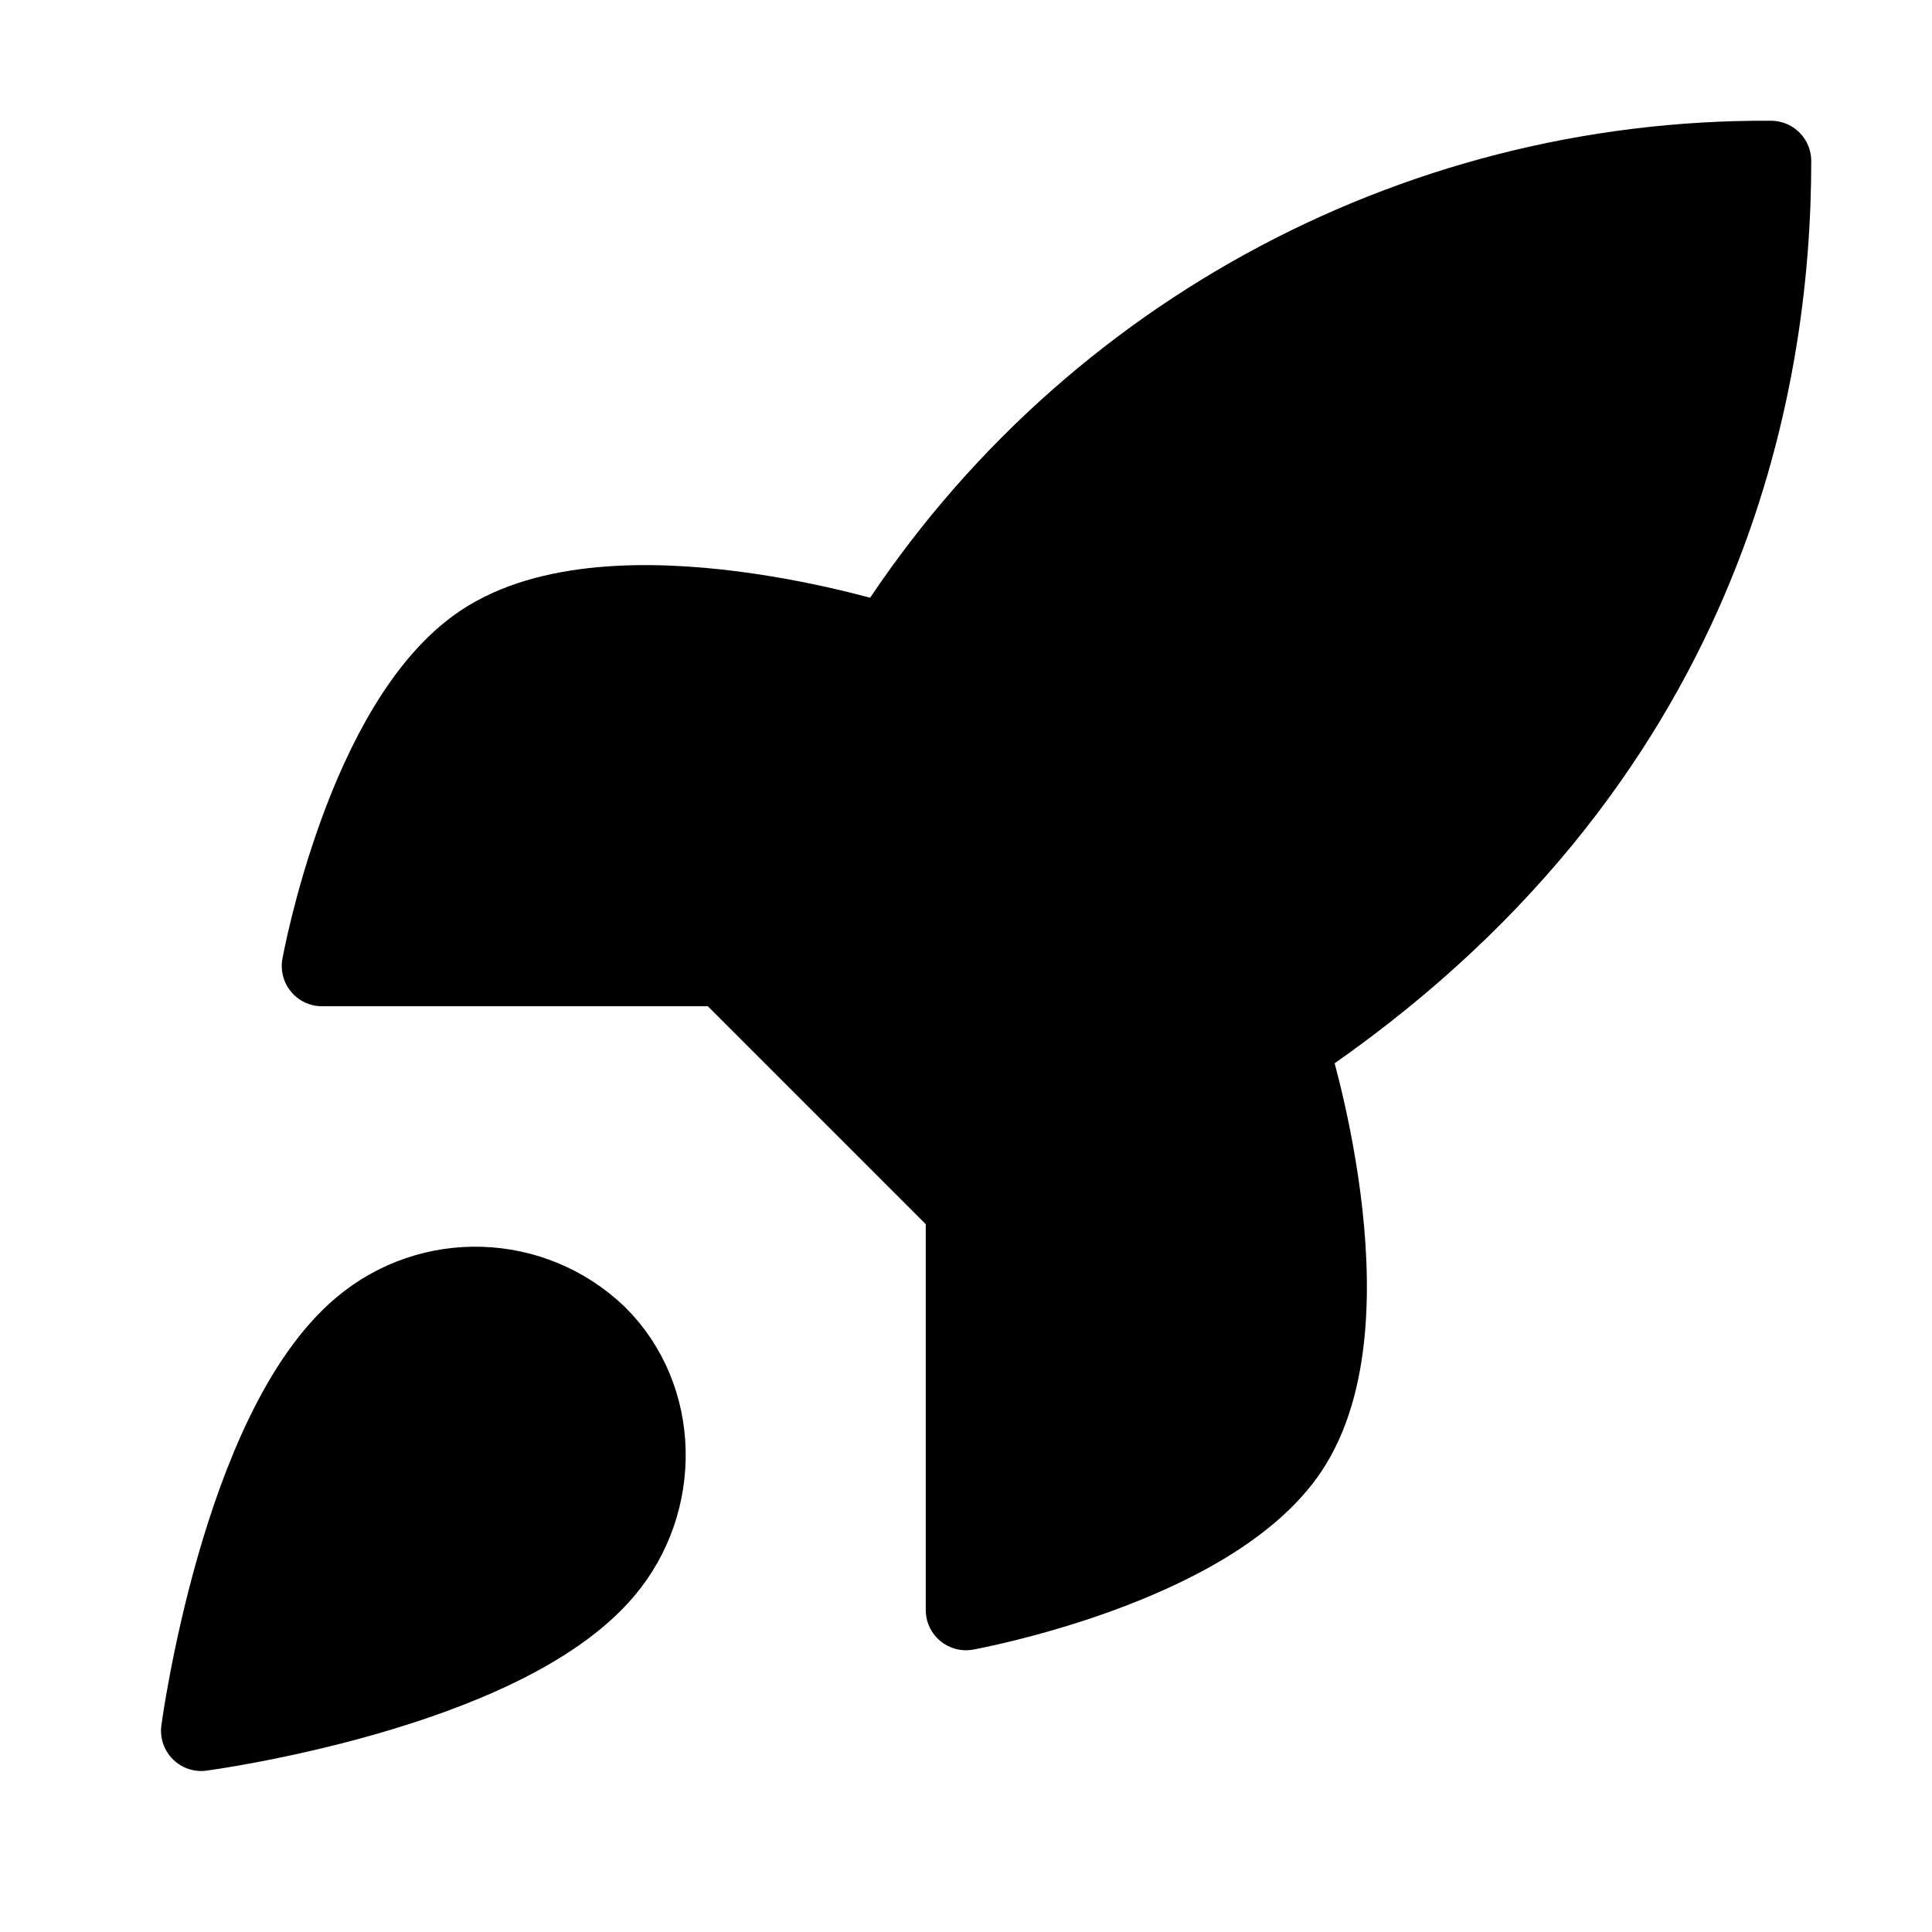
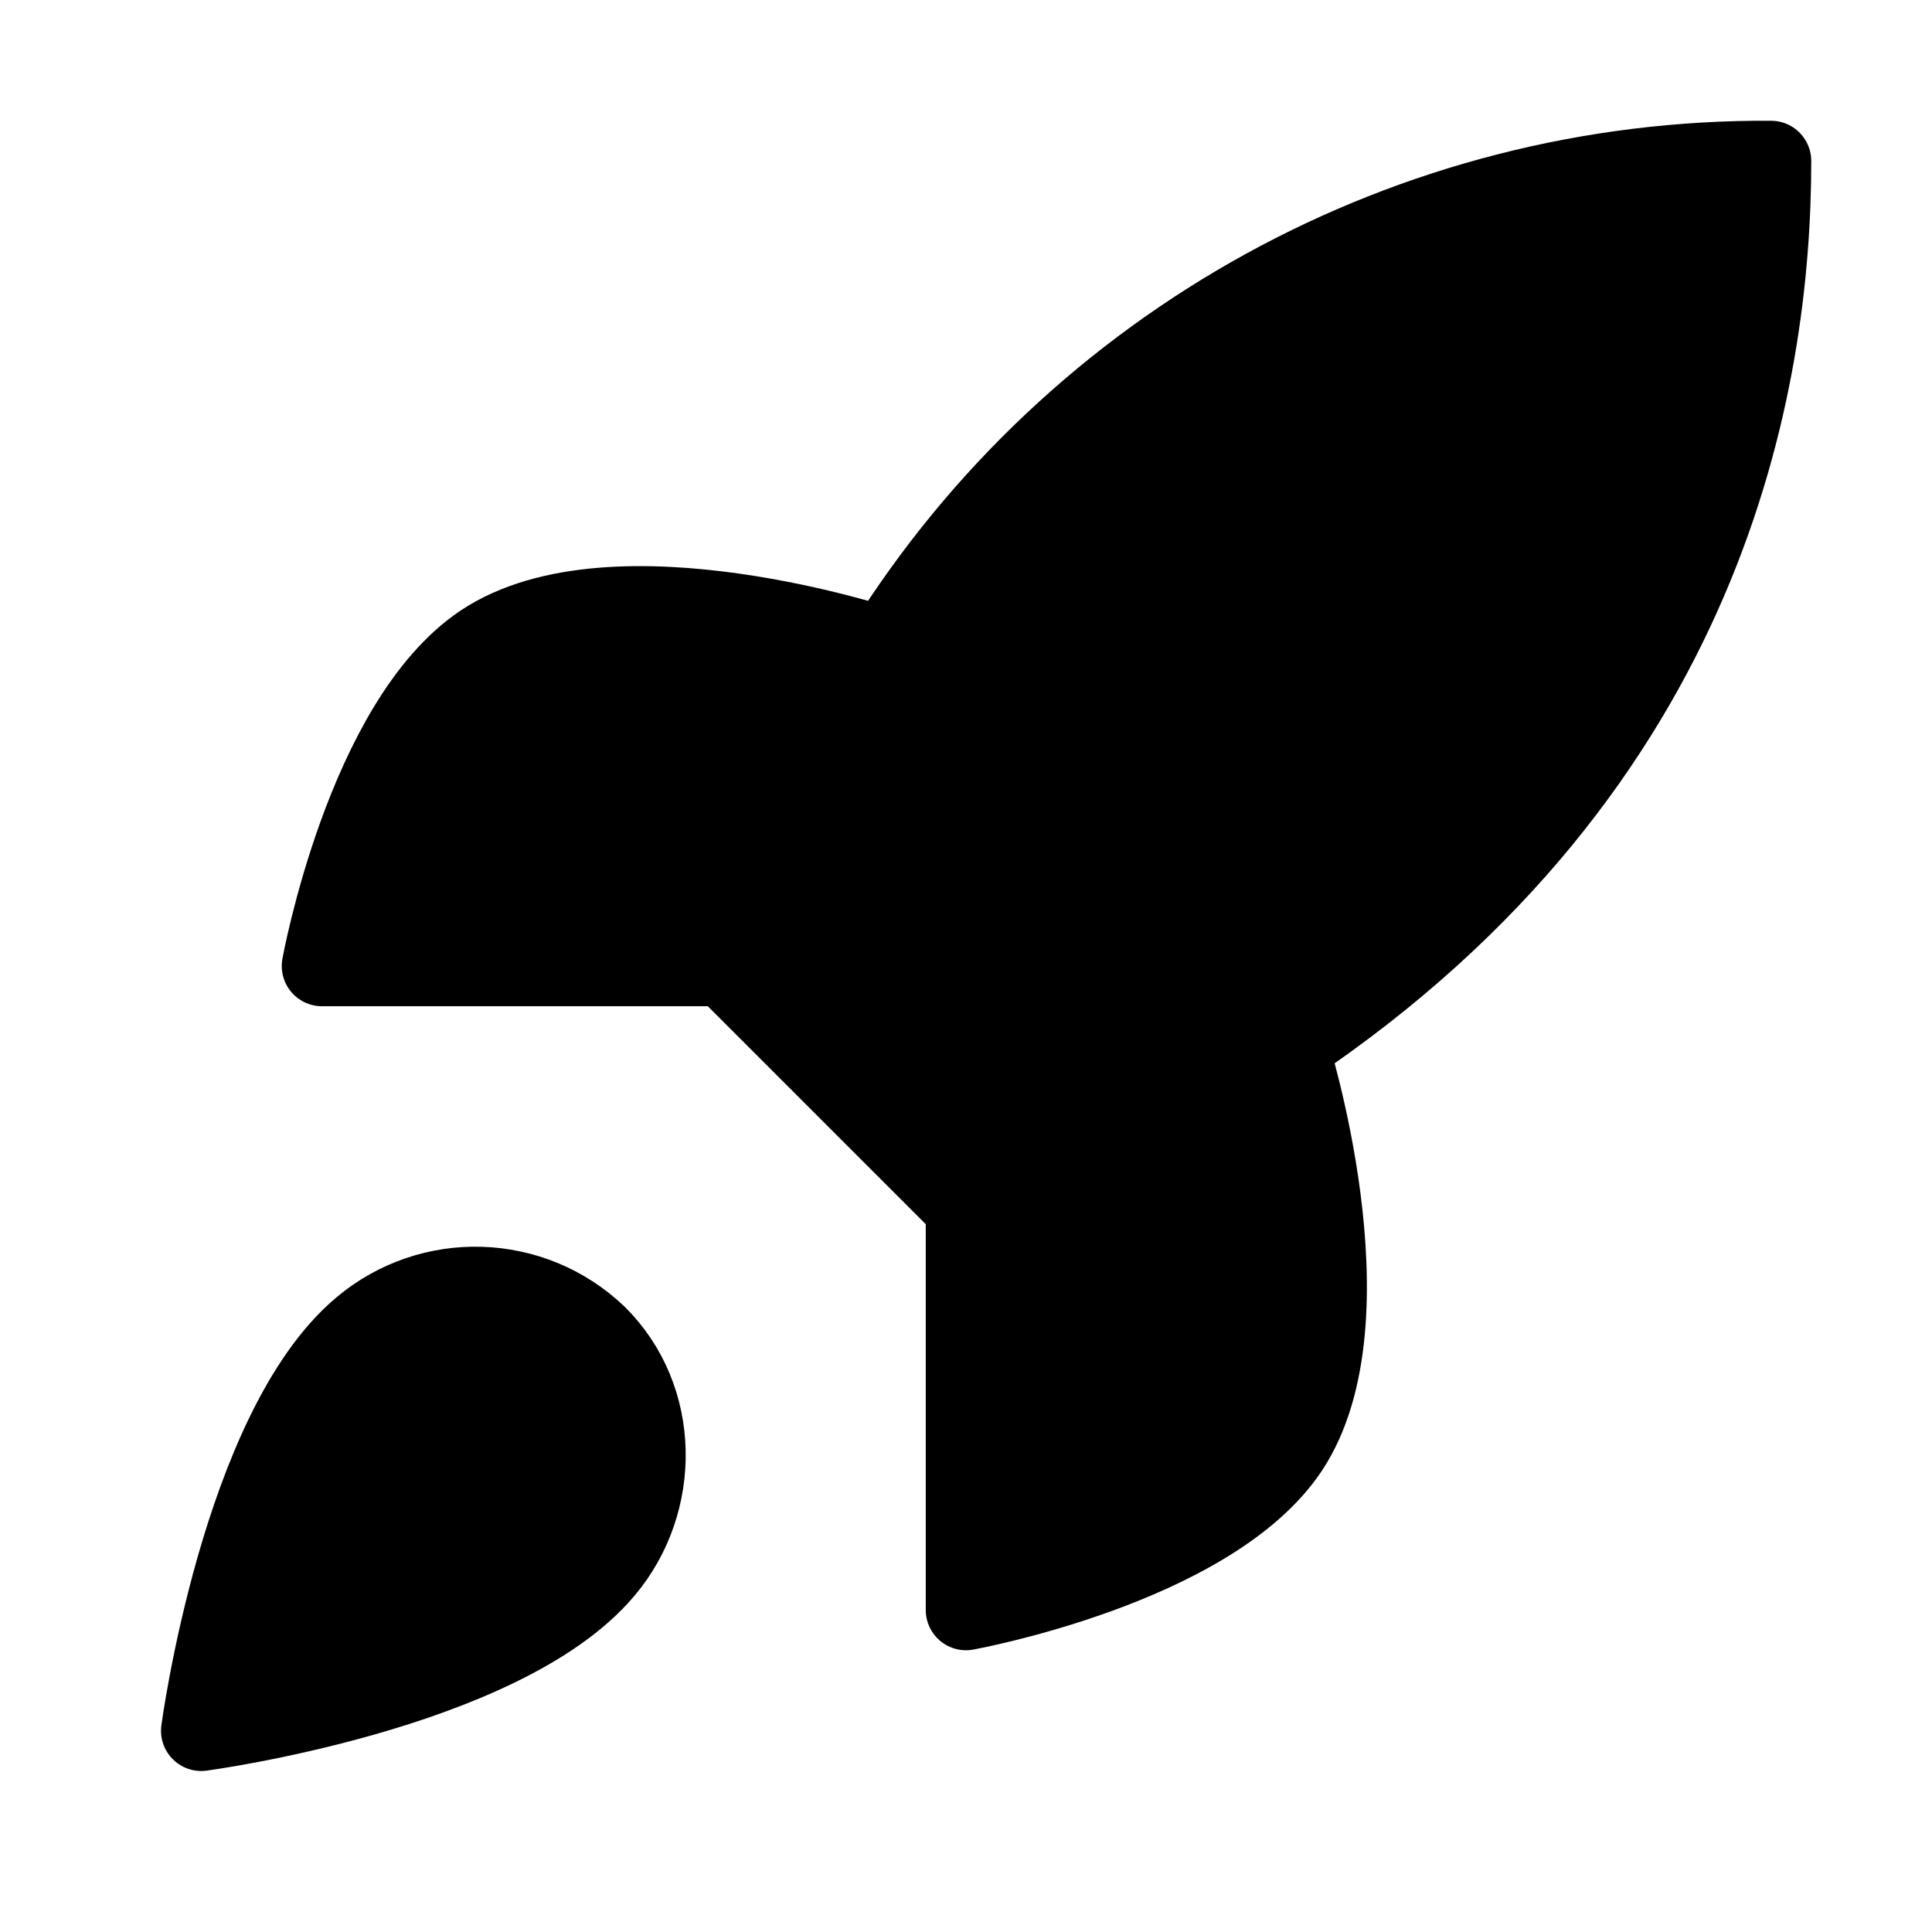
<svg xmlns="http://www.w3.org/2000/svg" width="24" height="24" viewBox="0 0 24 24" fill="currentColor" stroke="currentColor" stroke-width="calc((100vw - 100vh) / 10)" stroke-linecap="round" stroke-linejoin="round">
-   <path vector-effect="non-scaling-stroke" d="M4.5 16.5c-1.5 1.26-2 5-2 5s3.74-.5 5-2c.71-.84.7-2.13-.09-2.91a2.18 2.18 0 0 0-2.91-.09z" />
-   <path vector-effect="non-scaling-stroke" d="m12 15-3-3a22 22 0 0 1 2-3.95A12.88 12.88 0 0 1 22 2c0 2.72-.78 7.5-6 11a22.35 22.35 0 0 1-4 2z" />
-   <path vector-effect="non-scaling-stroke" d="M9 12H4s.55-3.03 2-4c1.62-1.08 5 0 5 0" />
  <path vector-effect="non-scaling-stroke" d="M12 15v5s3.03-.55 4-2c1.08-1.62 0-5 0-5" />
+   <path vector-effect="non-scaling-stroke" d="M4.5 16.5c-1.5 1.26-2 5-2 5s3.74-.5 5-2c.71-.84.7-2.13-.09-2.91a2.18 2.18 0 0 0-2.91-.09" />
+   <path vector-effect="non-scaling-stroke" d="M9 12a22 22 0 0 1 2-3.95A12.88 12.88 0 0 1 22 2c0 2.72-.78 7.5-6 11a22.4 22.4 0 0 1-4 2z" />
+   <path vector-effect="non-scaling-stroke" d="M9 12H4s.55-3.03 2-4c1.62-1.08 5 .05 5 .05" />
</svg>
